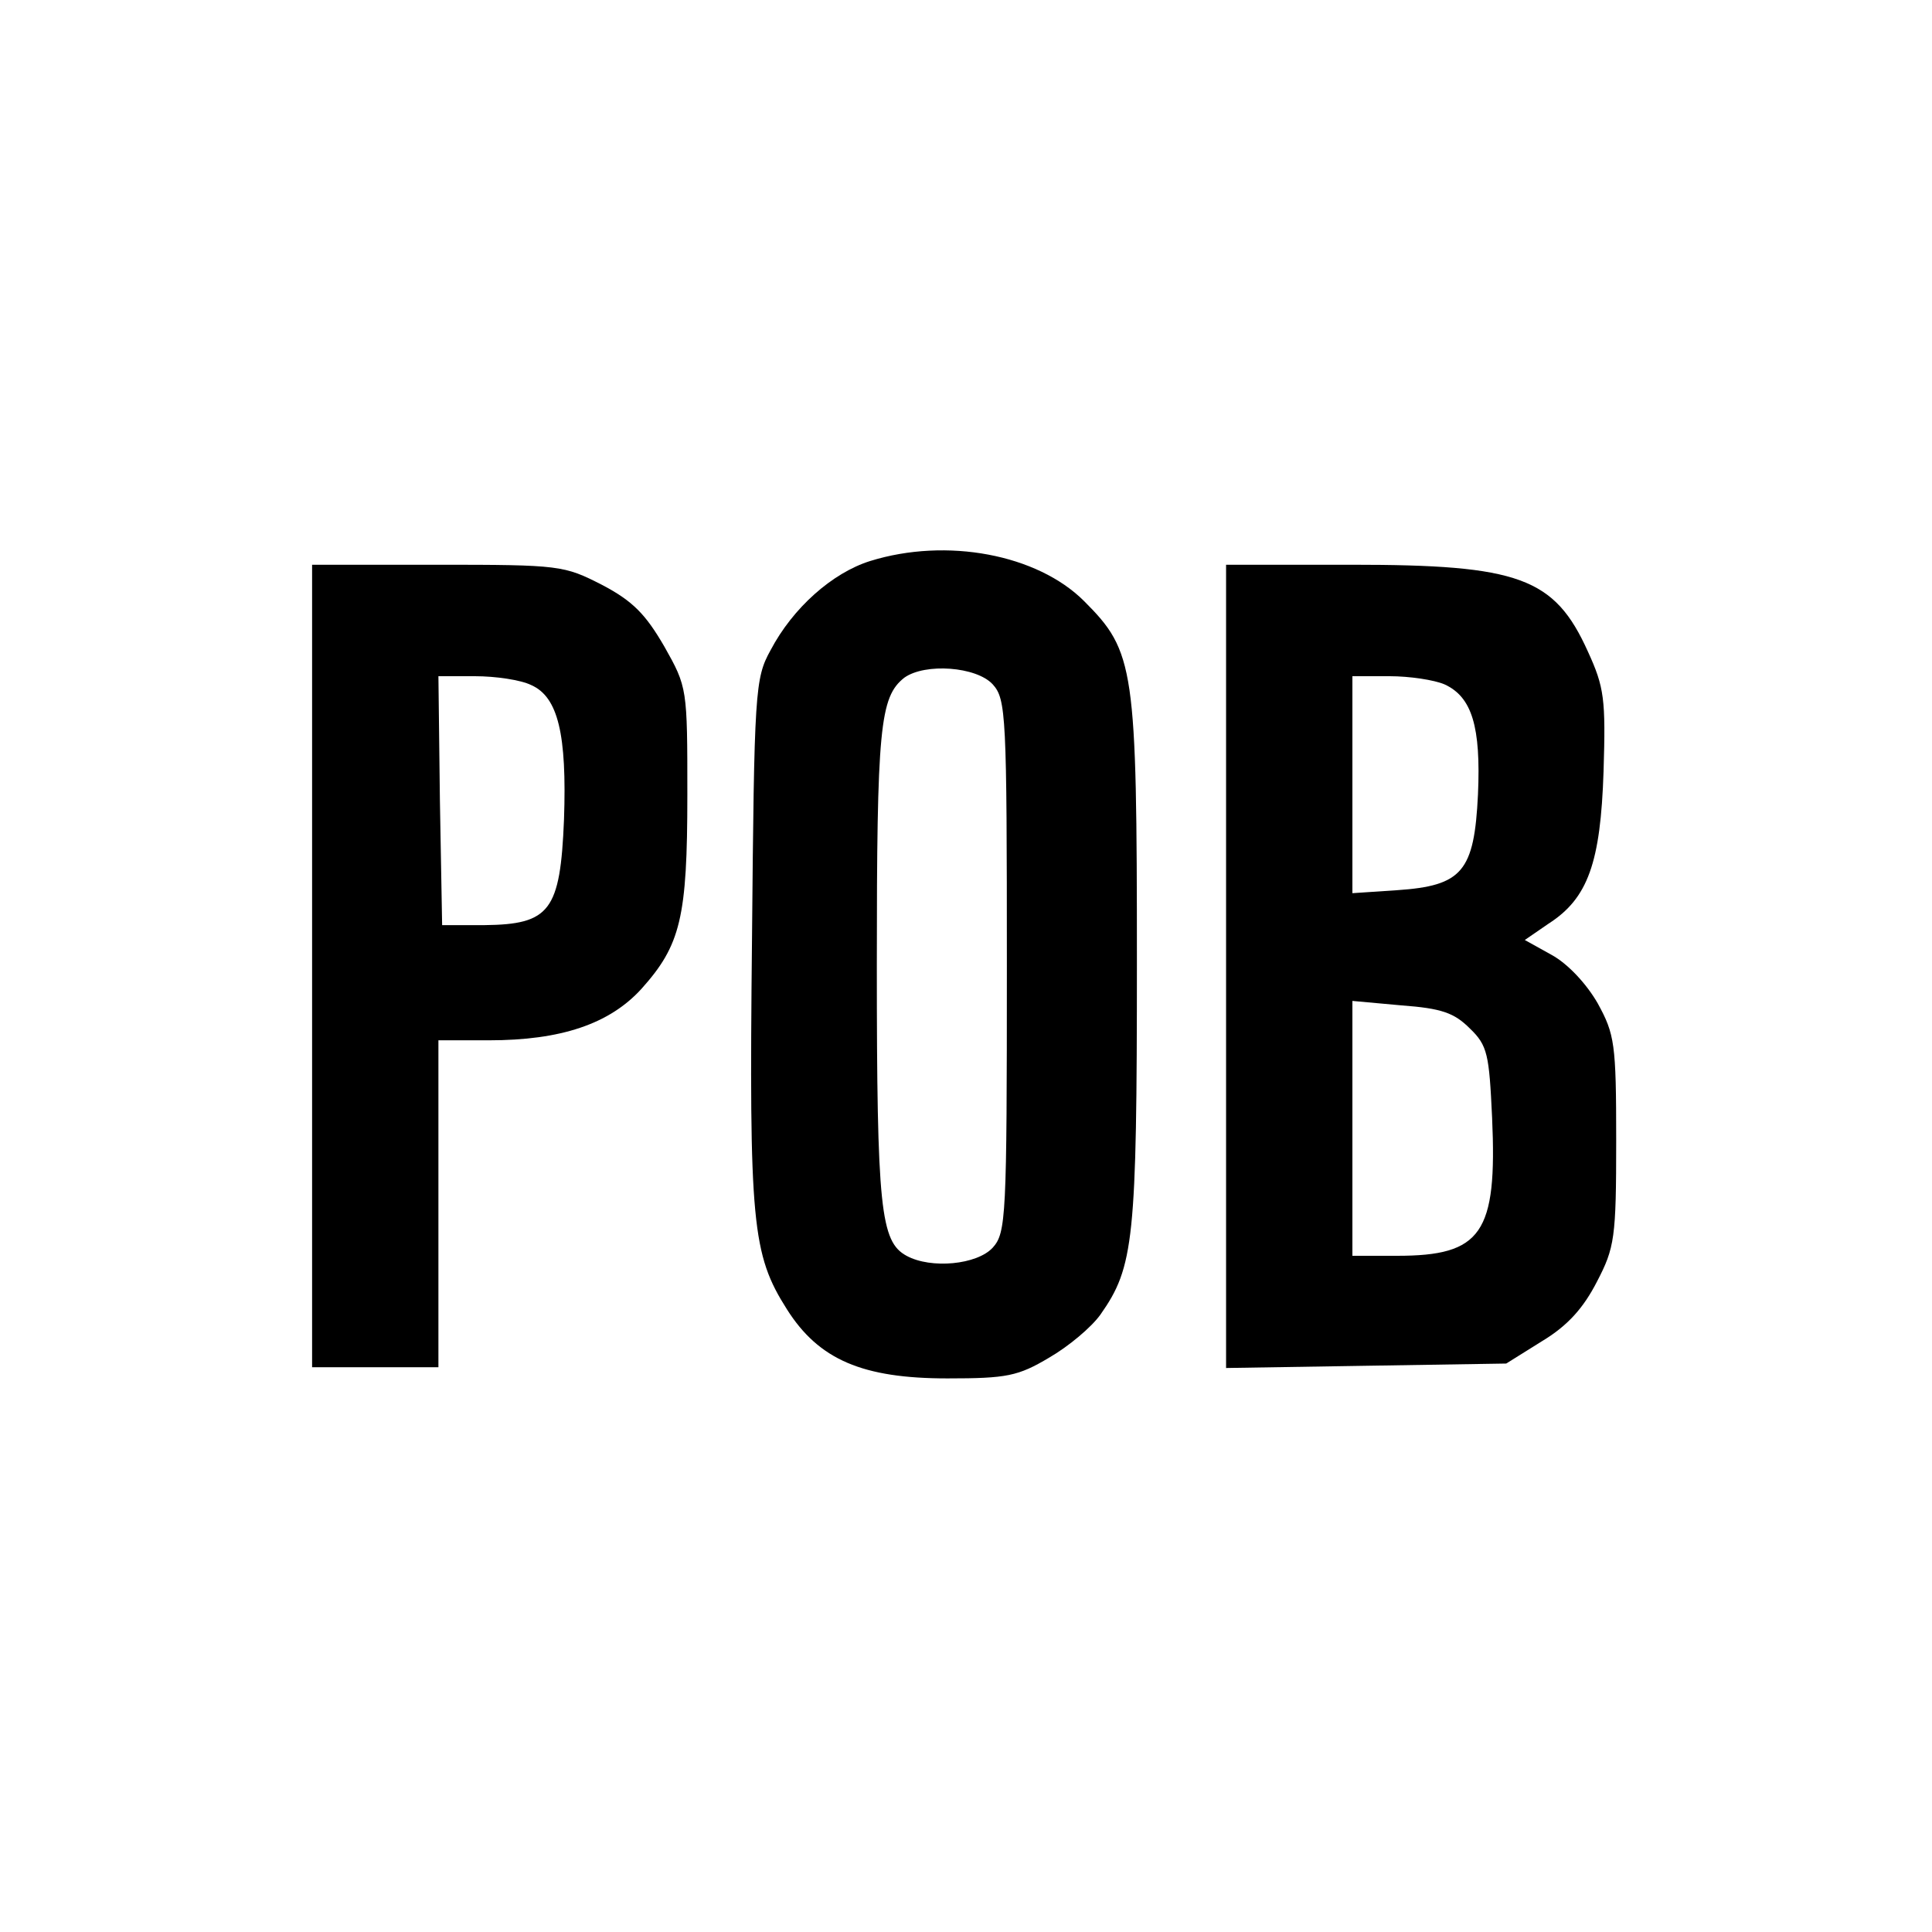
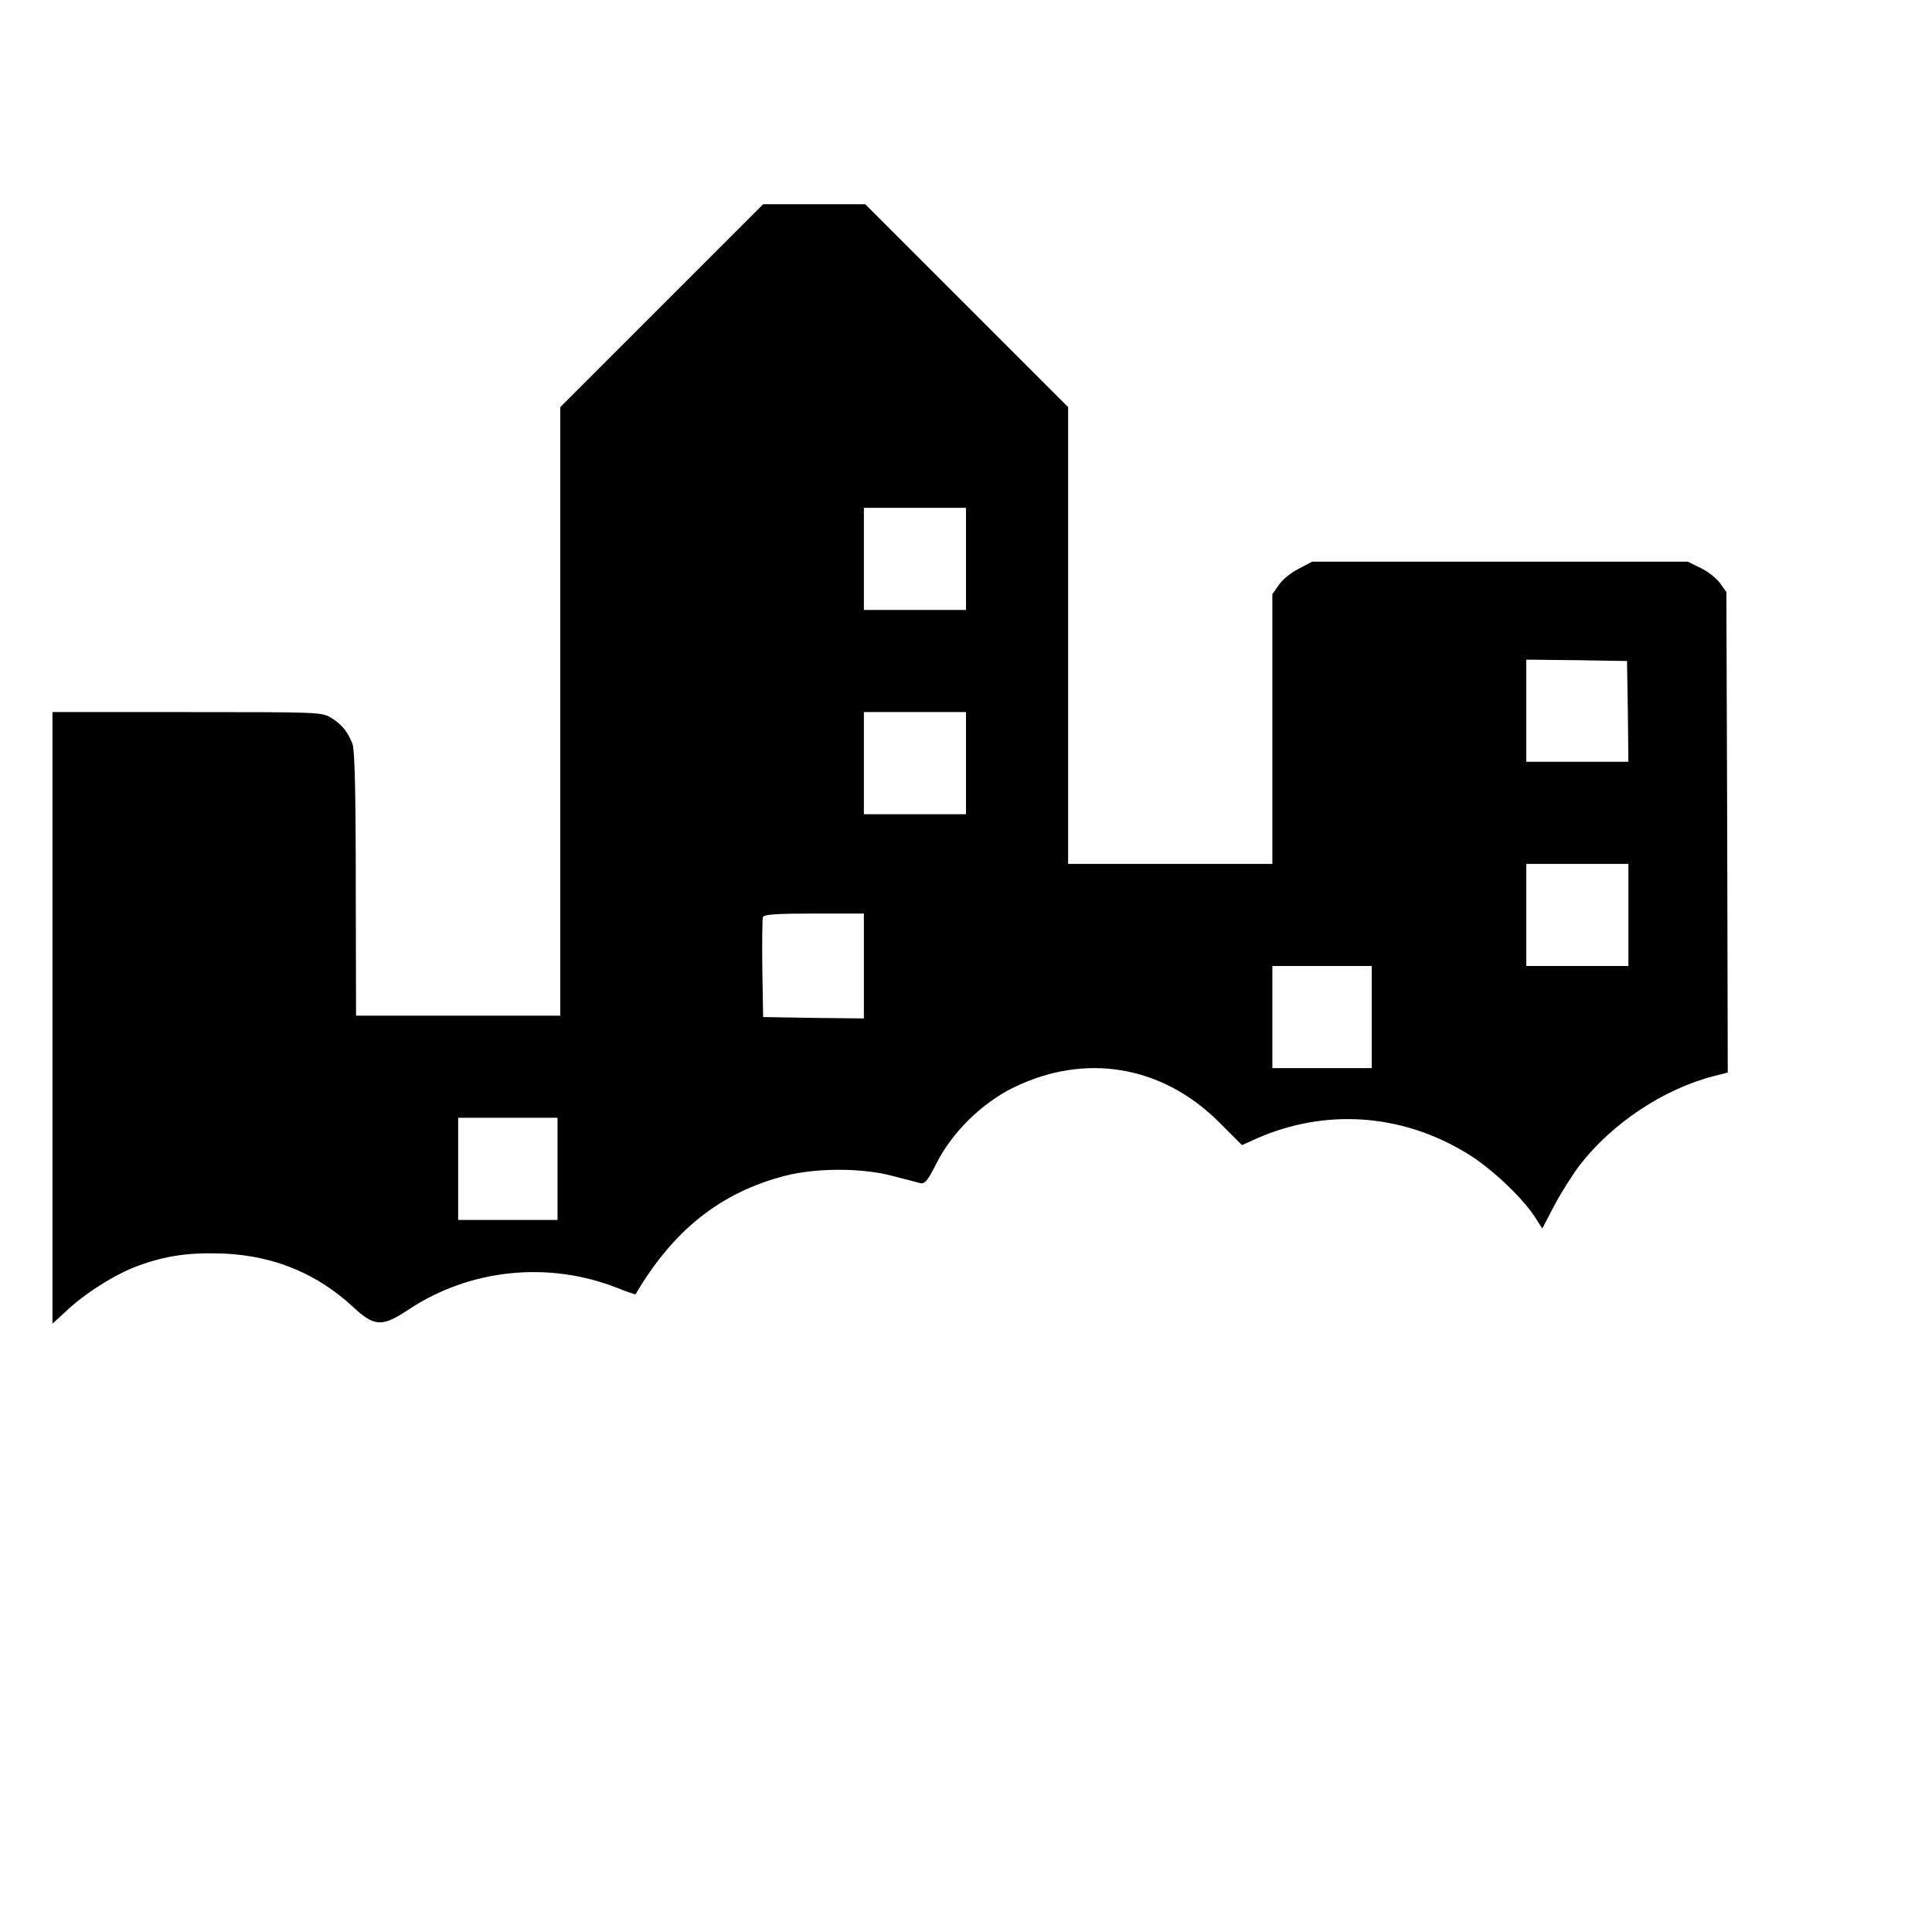
- <svg xmlns="http://www.w3.org/2000/svg" version="1.0" width="260pt" height="260pt" viewBox="0 0 260 260" preserveAspectRatio="xMidYMid meet">
-   <g transform="translate(0,260) scale(0.1,-0.1)" fill="#000000" stroke="none">
-     <path d="M1171 1845 c-51 -16 -104 -63 -134 -120 -21 -38 -22 -54 -25 -390 -4 -381 0 -423 47 -497 43 -68 102 -93 216 -93 80 0 95 3 137 28 26 15 57 41 69 58 45 64 49 100 49 474 0 397 -3 418 -71 486 -63 63 -185 86 -288 54z m165 -166 c18 -20 19 -41 19 -379 0 -338 -1 -359 -19 -379 -21 -23 -83 -29 -116 -11 -35 19 -40 63 -40 391 0 320 4 361 37 387 28 20 97 15 119 -9z" />
-     <path d="M420 1300 l0 -540 85 0 85 0 0 220 0 220 68 0 c97 0 162 22 205 69 53 59 62 96 62 261 0 144 0 145 -31 200 -25 43 -42 61 -84 83 -51 26 -56 27 -221 27 l-169 0 0 -540z m295 378 c36 -16 48 -66 44 -181 -5 -123 -19 -141 -107 -142 l-57 0 -3 168 -2 167 49 0 c28 0 62 -5 76 -12z" />
-     <path d="M1650 1299 l0 -540 188 3 189 3 48 30 c35 21 56 45 74 80 24 46 26 59 26 190 0 131 -2 143 -25 185 -15 26 -40 53 -62 65 l-36 20 32 22 c53 34 70 82 74 205 3 97 1 113 -21 161 -45 100 -93 117 -318 117 l-169 0 0 -541z m294 380 c37 -17 49 -57 45 -148 -5 -104 -21 -123 -109 -129 l-60 -4 0 146 0 146 50 0 c27 0 60 -5 74 -11z m34 -463 c24 -23 26 -35 30 -120 7 -156 -14 -186 -128 -186 l-60 0 0 171 0 172 66 -6 c54 -4 71 -10 92 -31z" />
+ <svg xmlns="http://www.w3.org/2000/svg" version="1.0" width="700pt" height="700pt" viewBox="0 0 700 700" preserveAspectRatio="xMidYMid meet">
+   <g transform="translate(0,700) scale(0.1,-0.1)" fill="#000000" stroke="none">
+     <path d="M2397 5892 l-367 -367 0 -1103 0 -1102 -370 0 -370 0 -1 478 c0 339 -4 486 -12 507 -18 45 -38 70 -77 94 -34 21 -43 21 -522 21 l-488 0 0 -1108 0 -1108 48 44 c68 65 179 135 260 165 103 38 189 50 316 45 180 -9 334 -72 465 -193 77 -72 105 -74 201 -10 223 148 508 177 758 78 35 -14 64 -24 65 -22 137 233 309 369 542 429 112 29 281 29 390 -1 44 -11 89 -23 100 -26 16 -3 27 10 59 74 56 110 163 216 277 272 260 128 540 81 746 -125 l83 -83 53 24 c248 109 523 91 759 -52 86 -51 198 -156 247 -229 l29 -45 45 86 c25 47 66 111 91 144 117 151 303 275 485 322 l51 13 -2 870 -3 871 -23 32 c-12 17 -43 42 -70 55 l-47 23 -680 0 -681 0 -49 -26 c-28 -14 -60 -40 -72 -59 l-23 -33 0 -488 0 -489 -370 0 -370 0 0 828 0 827 -368 368 -367 367 -185 0 -185 0 -368 -368z m1103 -917 l0 -185 -185 0 -185 0 0 185 0 185 185 0 185 0 0 -185z m2398 -552 l2 -183 -185 0 -185 0 0 185 0 185 183 -2 182 -3 3 -182z m-2398 -188 l0 -185 -185 0 -185 0 0 185 0 185 185 0 185 0 0 -185z m2400 -550 l0 -185 -185 0 -185 0 0 185 0 185 185 0 185 0 0 -185z m-2770 -185 l0 -190 -182 2 -183 3 -3 175 c-1 96 0 180 2 187 4 10 48 13 186 13 l180 0 0 -190z m1840 -185 l0 -185 -180 0 -180 0 0 185 0 185 180 0 180 0 0 -185z m-2950 -550 l0 -185 -180 0 -180 0 0 185 0 185 180 0 180 0 0 -185z" />
  </g>
</svg>
